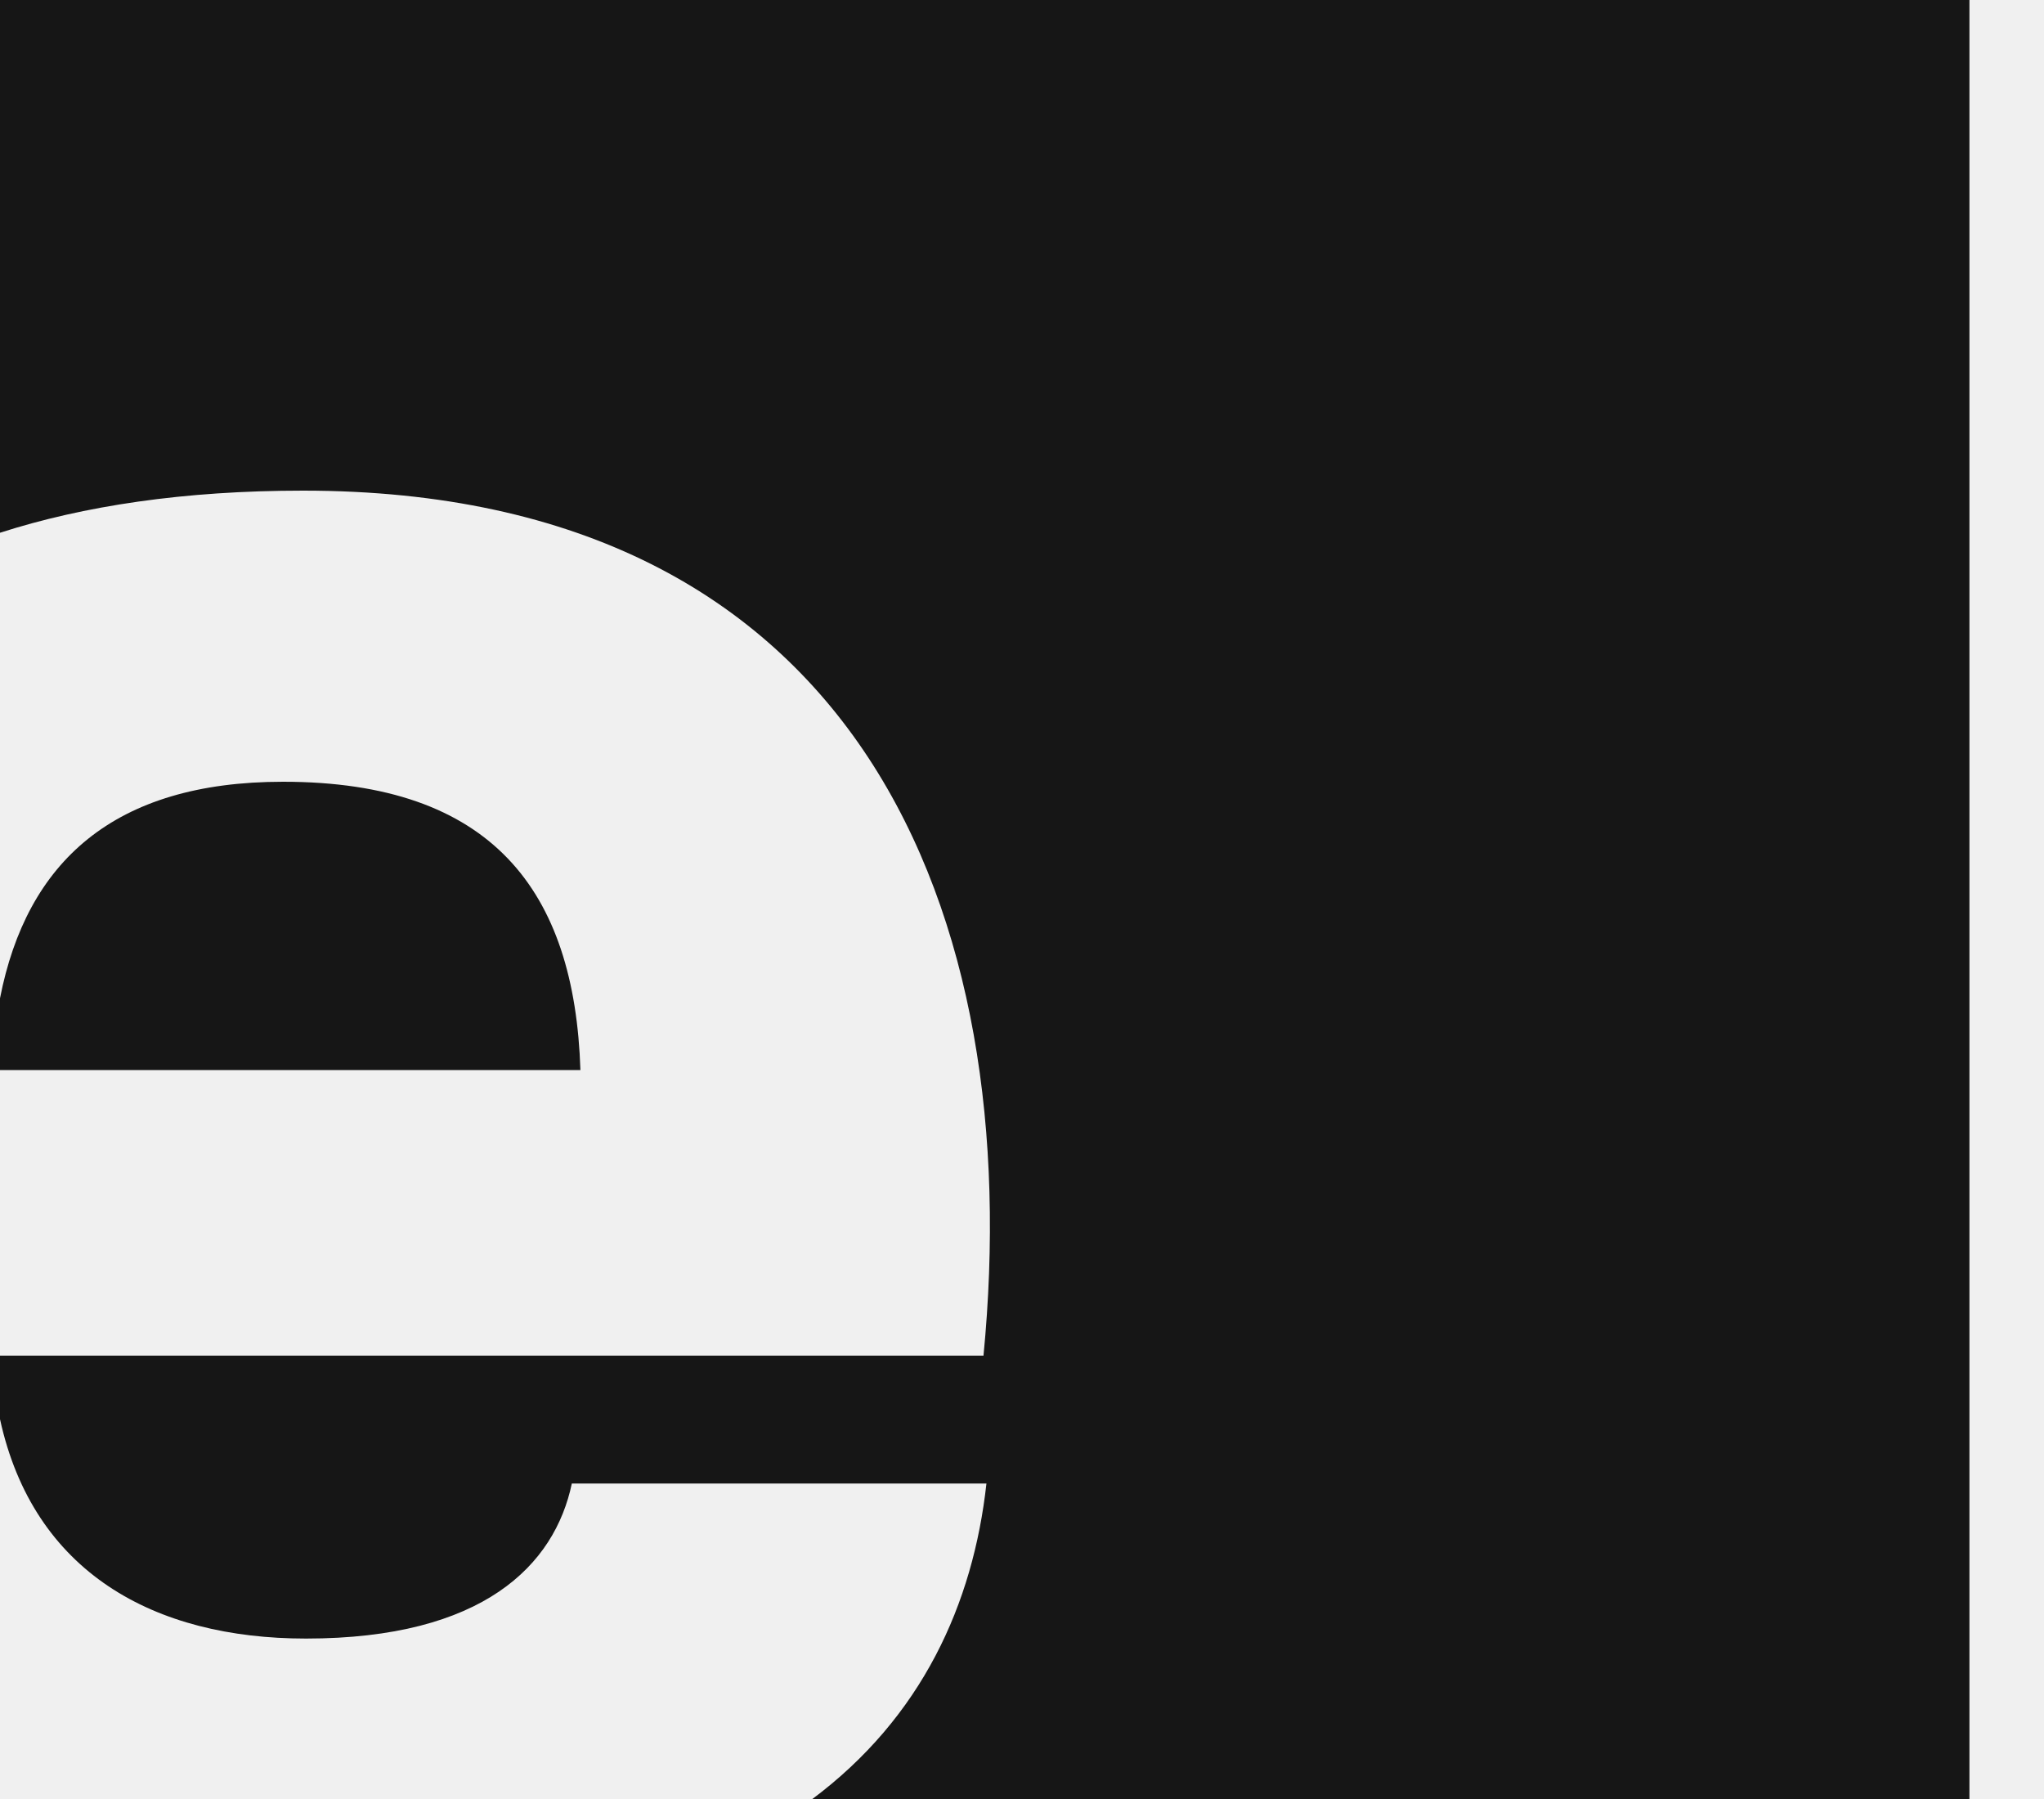
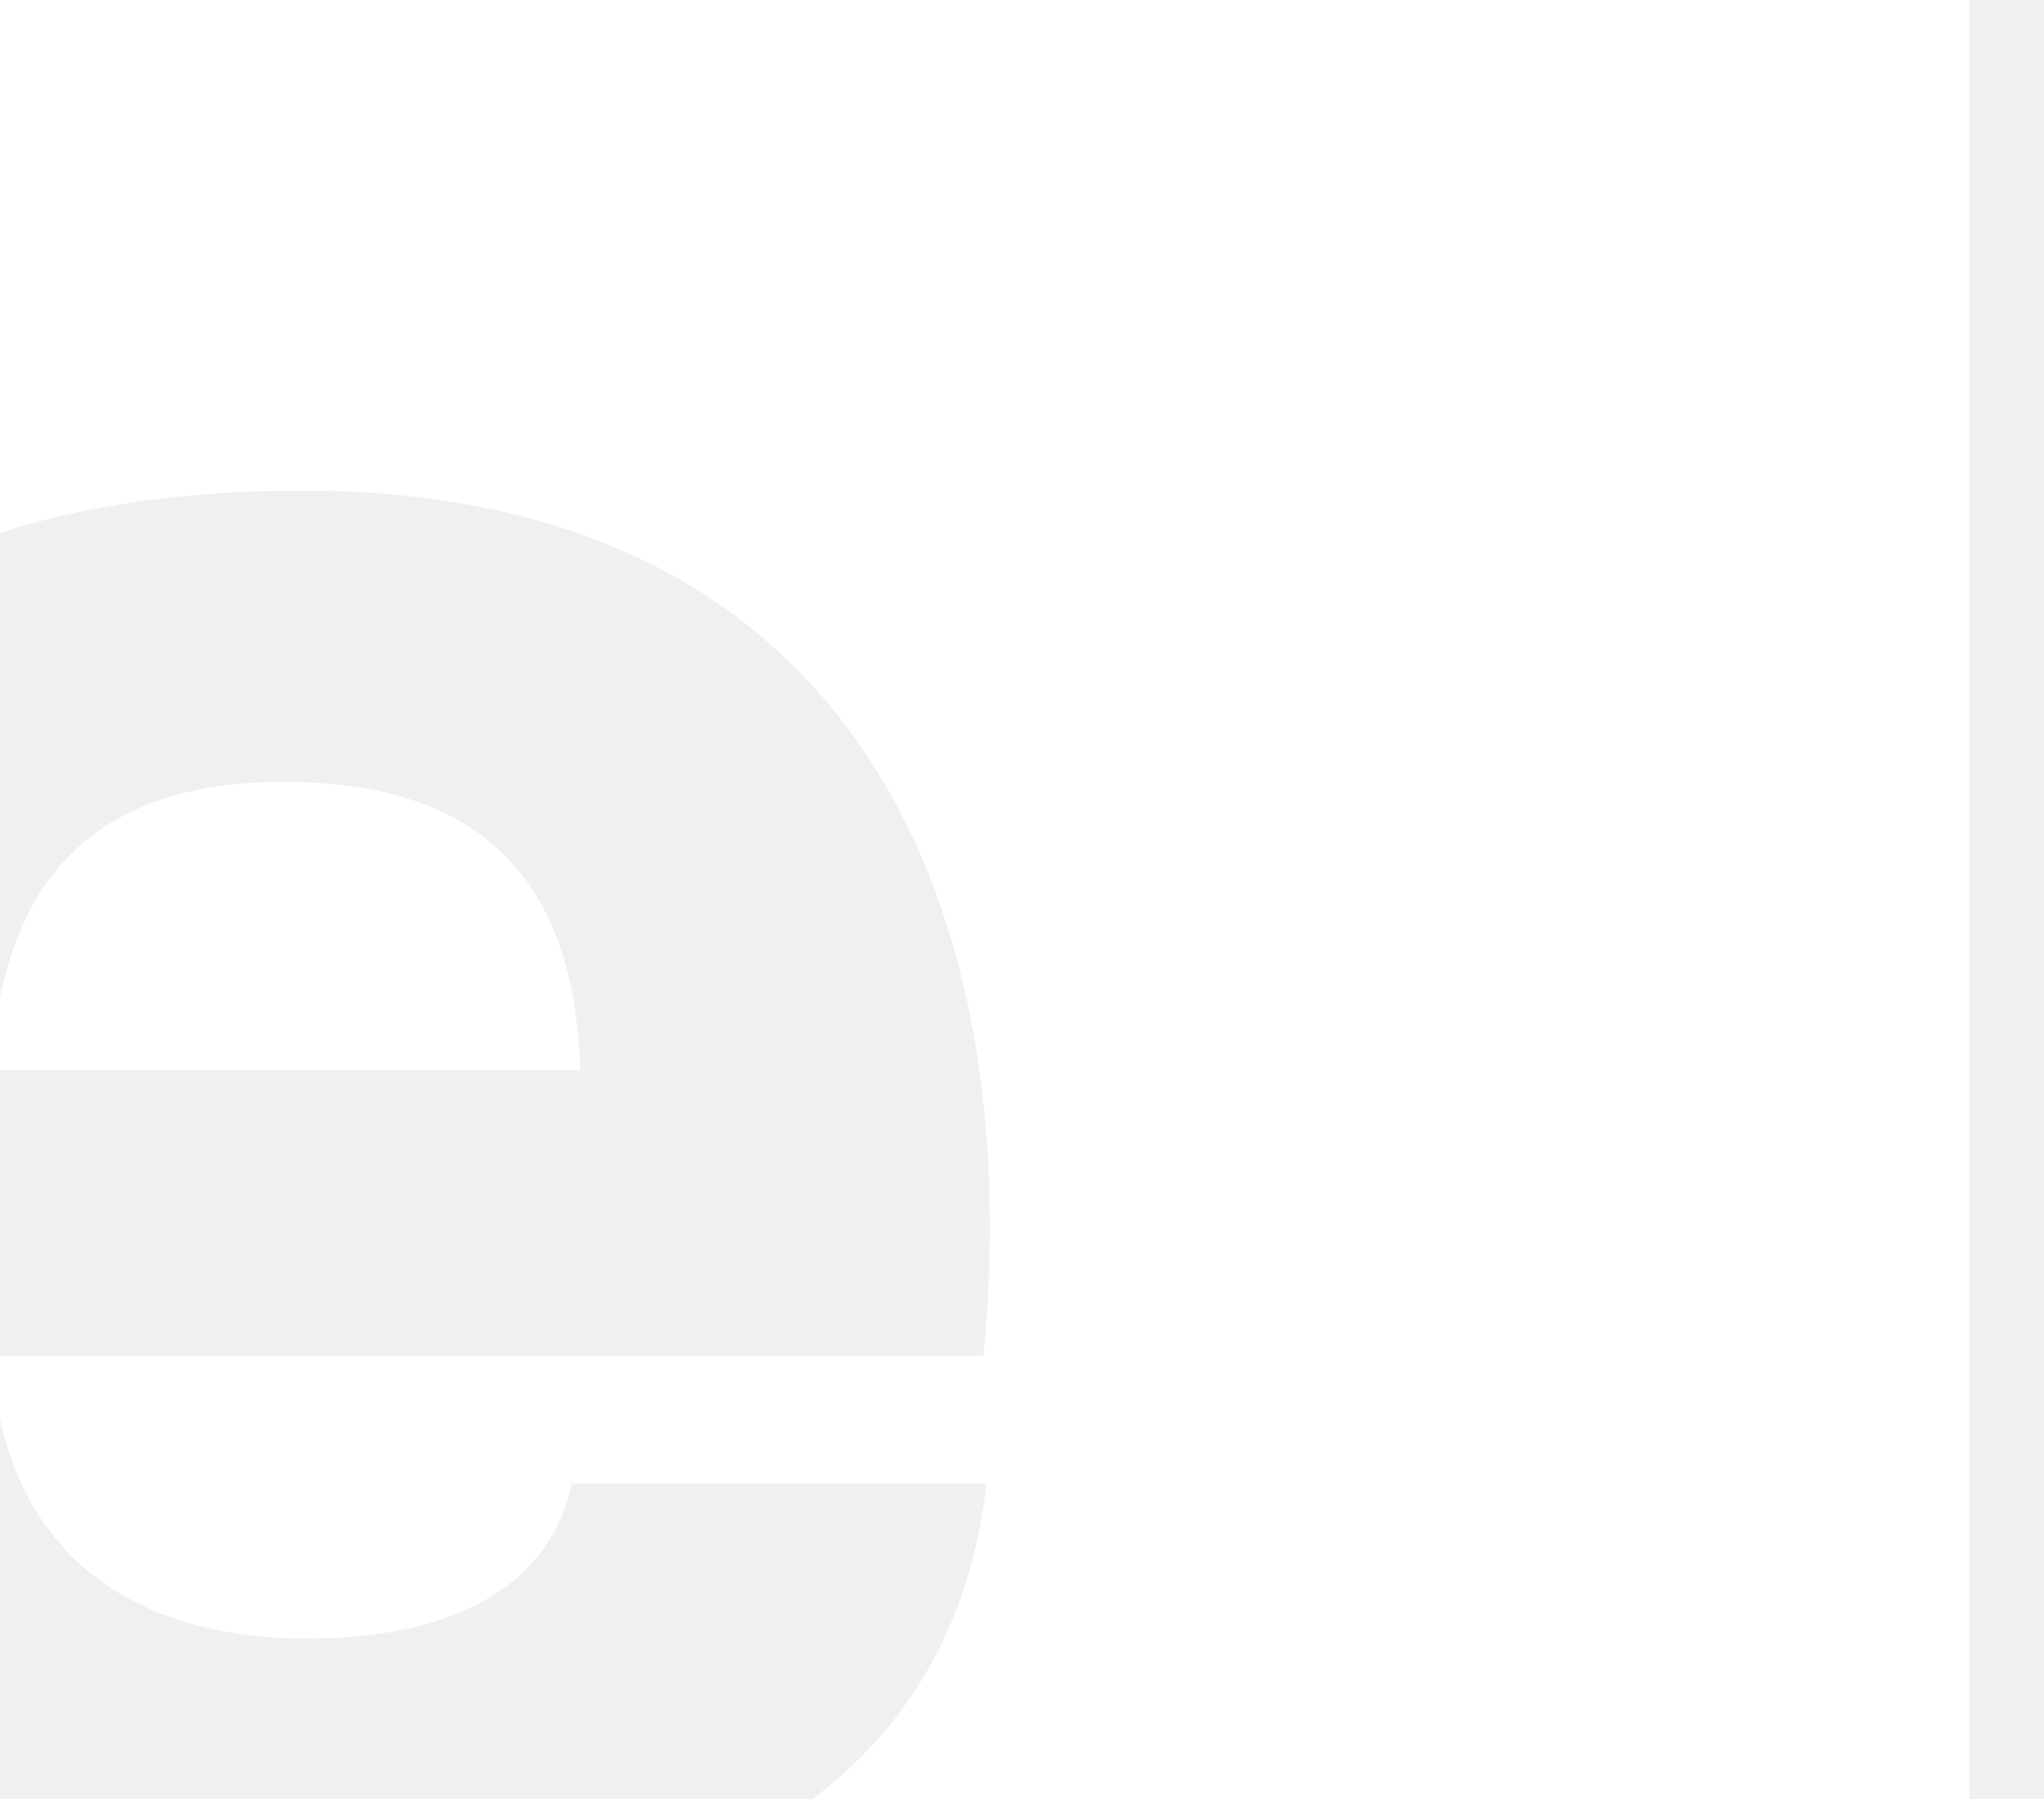
<svg xmlns="http://www.w3.org/2000/svg" width="25" height="22" viewBox="0 0 25 22" fill="none">
-   <path d="M24.088 22.006H9.928C11.278 21.001 11.903 19.611 12.065 18.142H6.994C6.784 19.14 5.91 20.038 3.742 20.038C1.883 20.038 0.409 19.228 0 17.355V16.578H12.029C12.554 11.189 10.526 6 3.707 6C2.249 6 1.025 6.186 0 6.515V0H24.088V22.006ZM3.462 9.56C6.015 9.56 7.029 10.89 7.099 13.086H0V12.208C0.326 10.541 1.39 9.56 3.462 9.56Z" fill="#161616" />
+   <path d="M24.088 22.006H9.928C11.278 21.001 11.903 19.611 12.065 18.142H6.994C6.784 19.14 5.91 20.038 3.742 20.038C1.883 20.038 0.409 19.228 0 17.355V16.578H12.029C12.554 11.189 10.526 6 3.707 6C2.249 6 1.025 6.186 0 6.515V0H24.088V22.006ZM3.462 9.56C6.015 9.56 7.029 10.89 7.099 13.086H0V12.208C0.326 10.541 1.39 9.56 3.462 9.56Z" fill="white" />
</svg>
